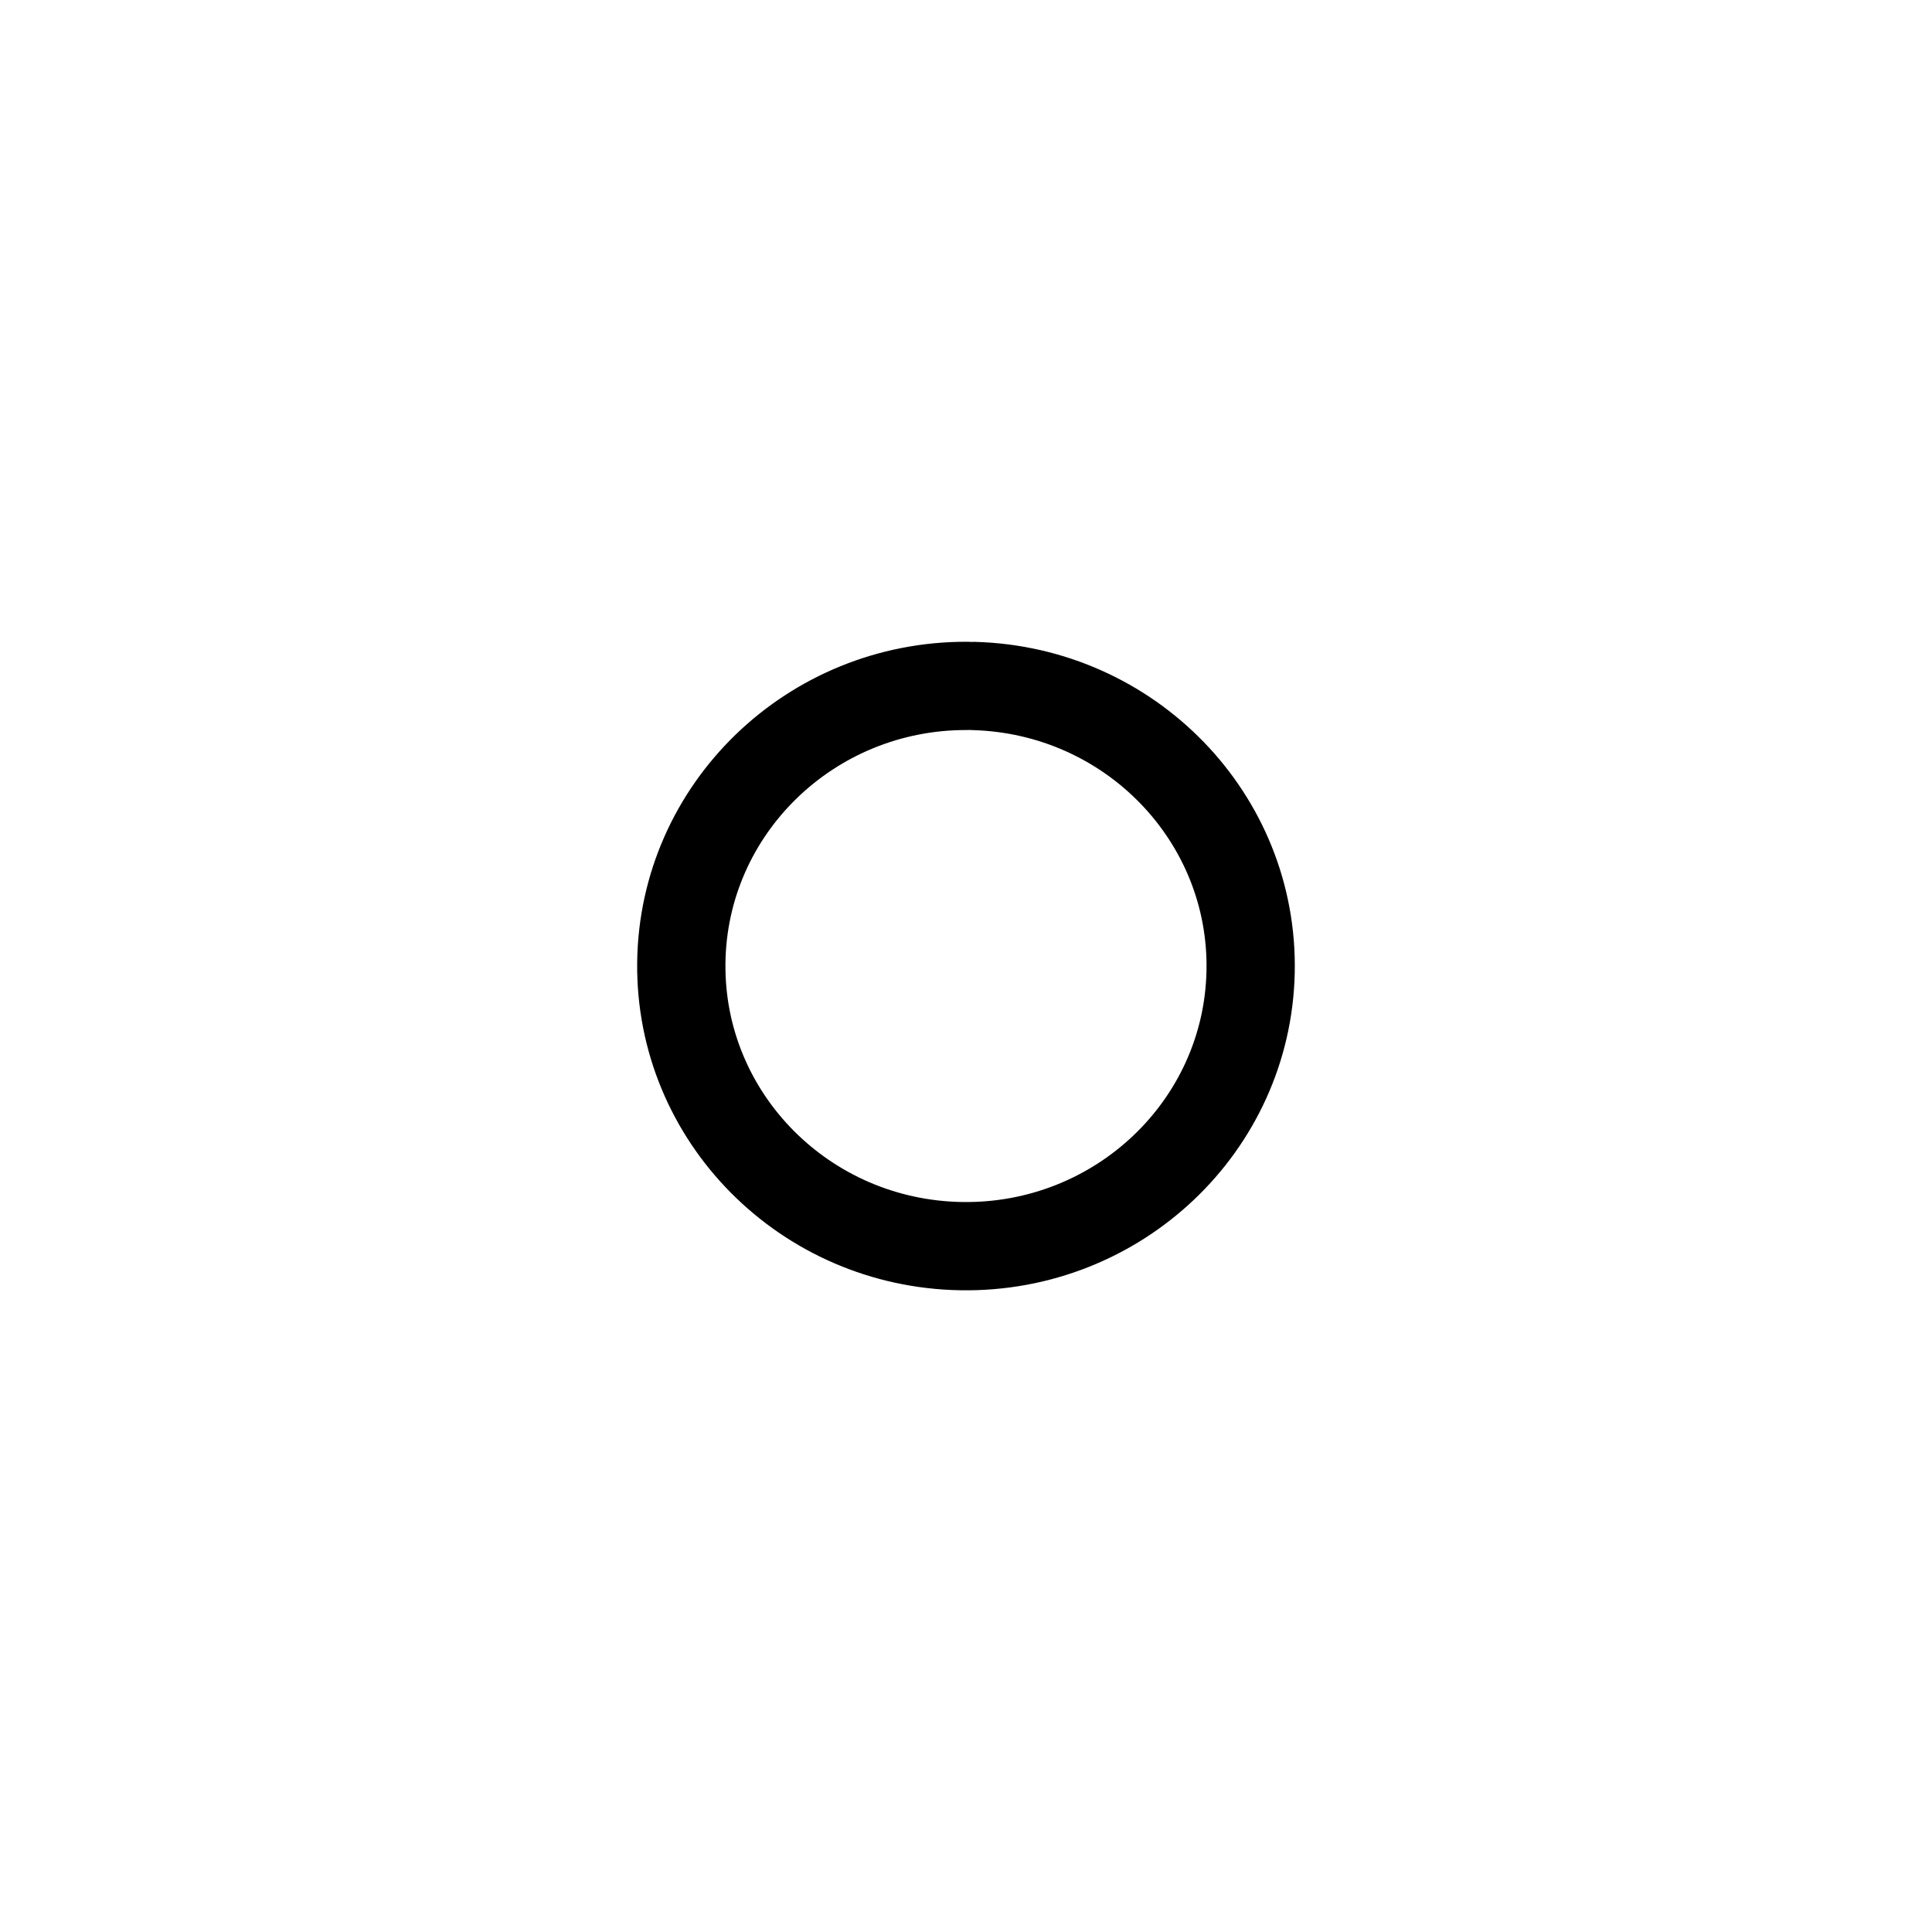
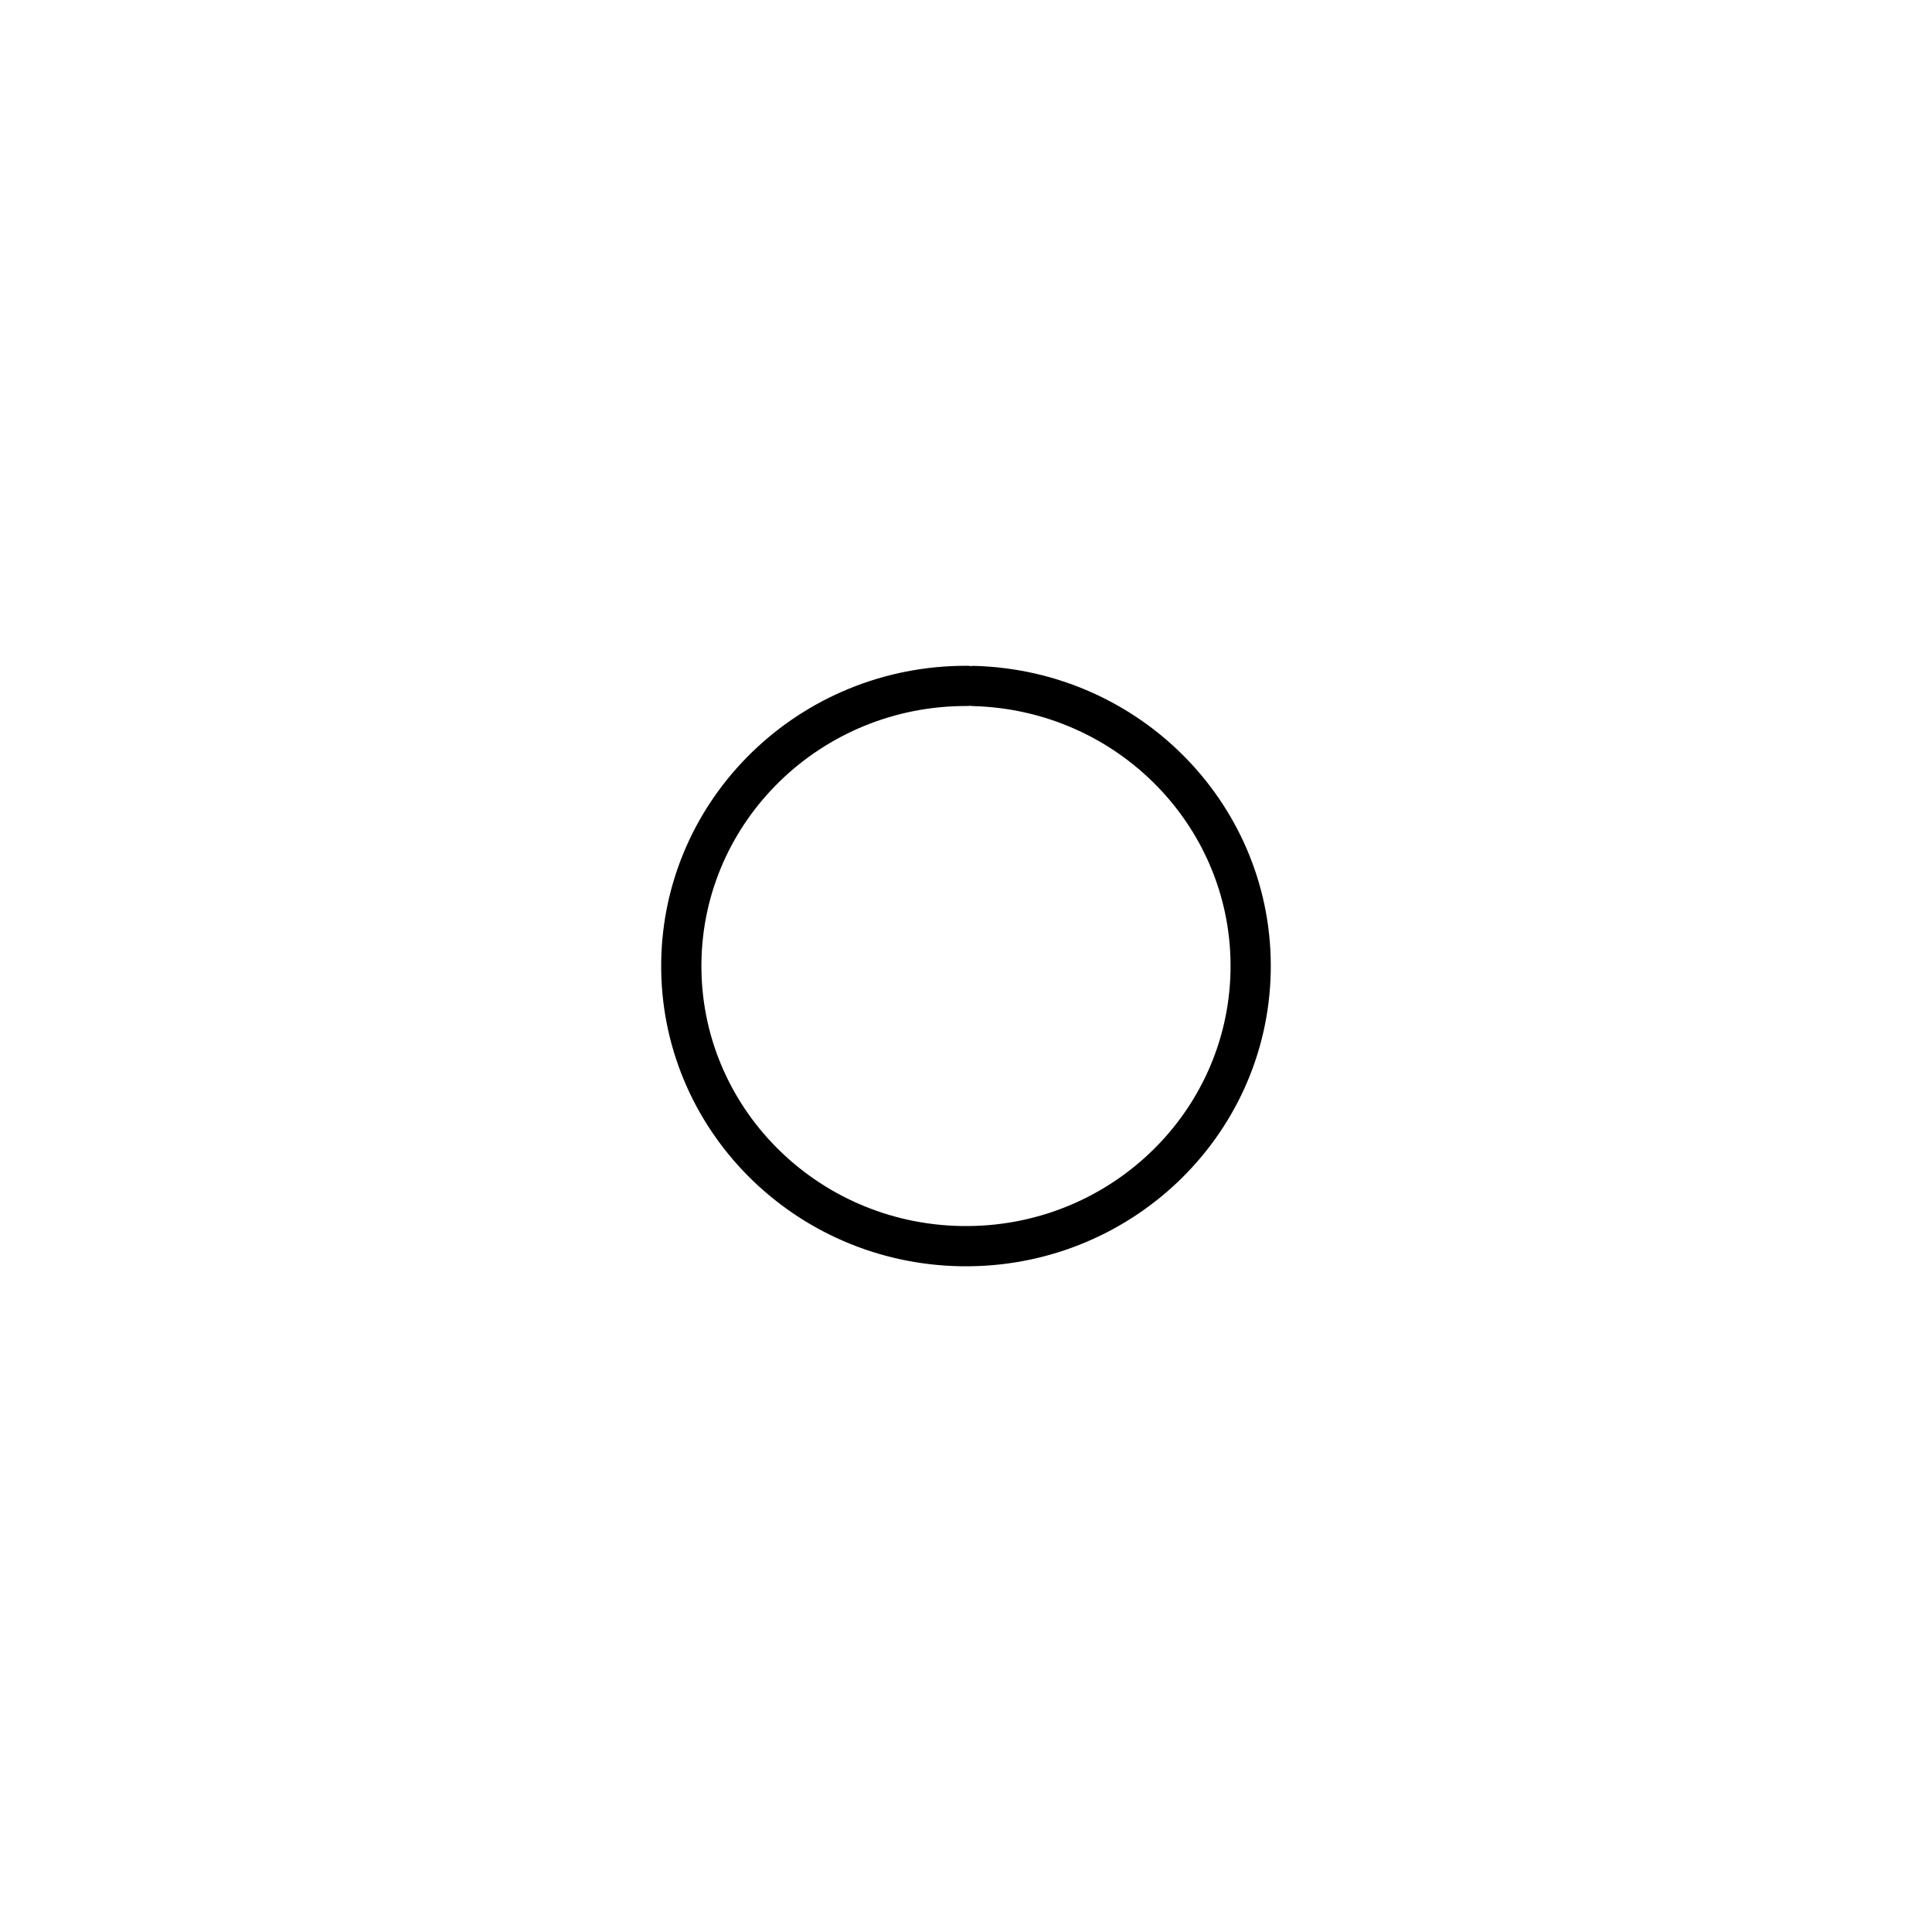
<svg xmlns="http://www.w3.org/2000/svg" viewBox="0 0 45 45" version="1.1" xml:space="preserve" x="0px" y="0px" width="0.5in" height="0.5in" id="svg2">
  <defs id="defs4">
    <style type="text/css" id="style6">
      path,circle {
        stroke:#000000;
        stroke-width: 3;
        stroke-linecap: round;
        stroke-linejoin: round;
        fill: none
      }</style>
  </defs>
-   <path style="opacity:1;fill:none;fill-opacity:1;stroke:#000000;stroke-width:2.056;stroke-linecap:round;stroke-linejoin:round;stroke-miterlimit:4;stroke-dasharray:none;stroke-dashoffset:0;stroke-opacity:1" id="path4205" d="m 22.682,15.978 a 6.631,6.525 0 0 1 6.447,6.665 6.631,6.525 0 0 1 -6.736,6.382 6.631,6.525 0 0 1 -6.524,-6.592 6.631,6.525 0 0 1 6.661,-6.457" />
+   <path style="opacity:1;fill:none;fill-opacity:1;stroke:#000000;stroke-width:0.937;stroke-linecap:round;stroke-linejoin:round;stroke-miterlimit:4;stroke-dasharray:none;stroke-dashoffset:0;stroke-opacity:1" id="path4205" d="m 22.682,15.978 a 6.631,6.525 0 0 1 6.447,6.665 6.631,6.525 0 0 1 -6.736,6.382 6.631,6.525 0 0 1 -6.524,-6.592 6.631,6.525 0 0 1 6.661,-6.457" />
</svg>
